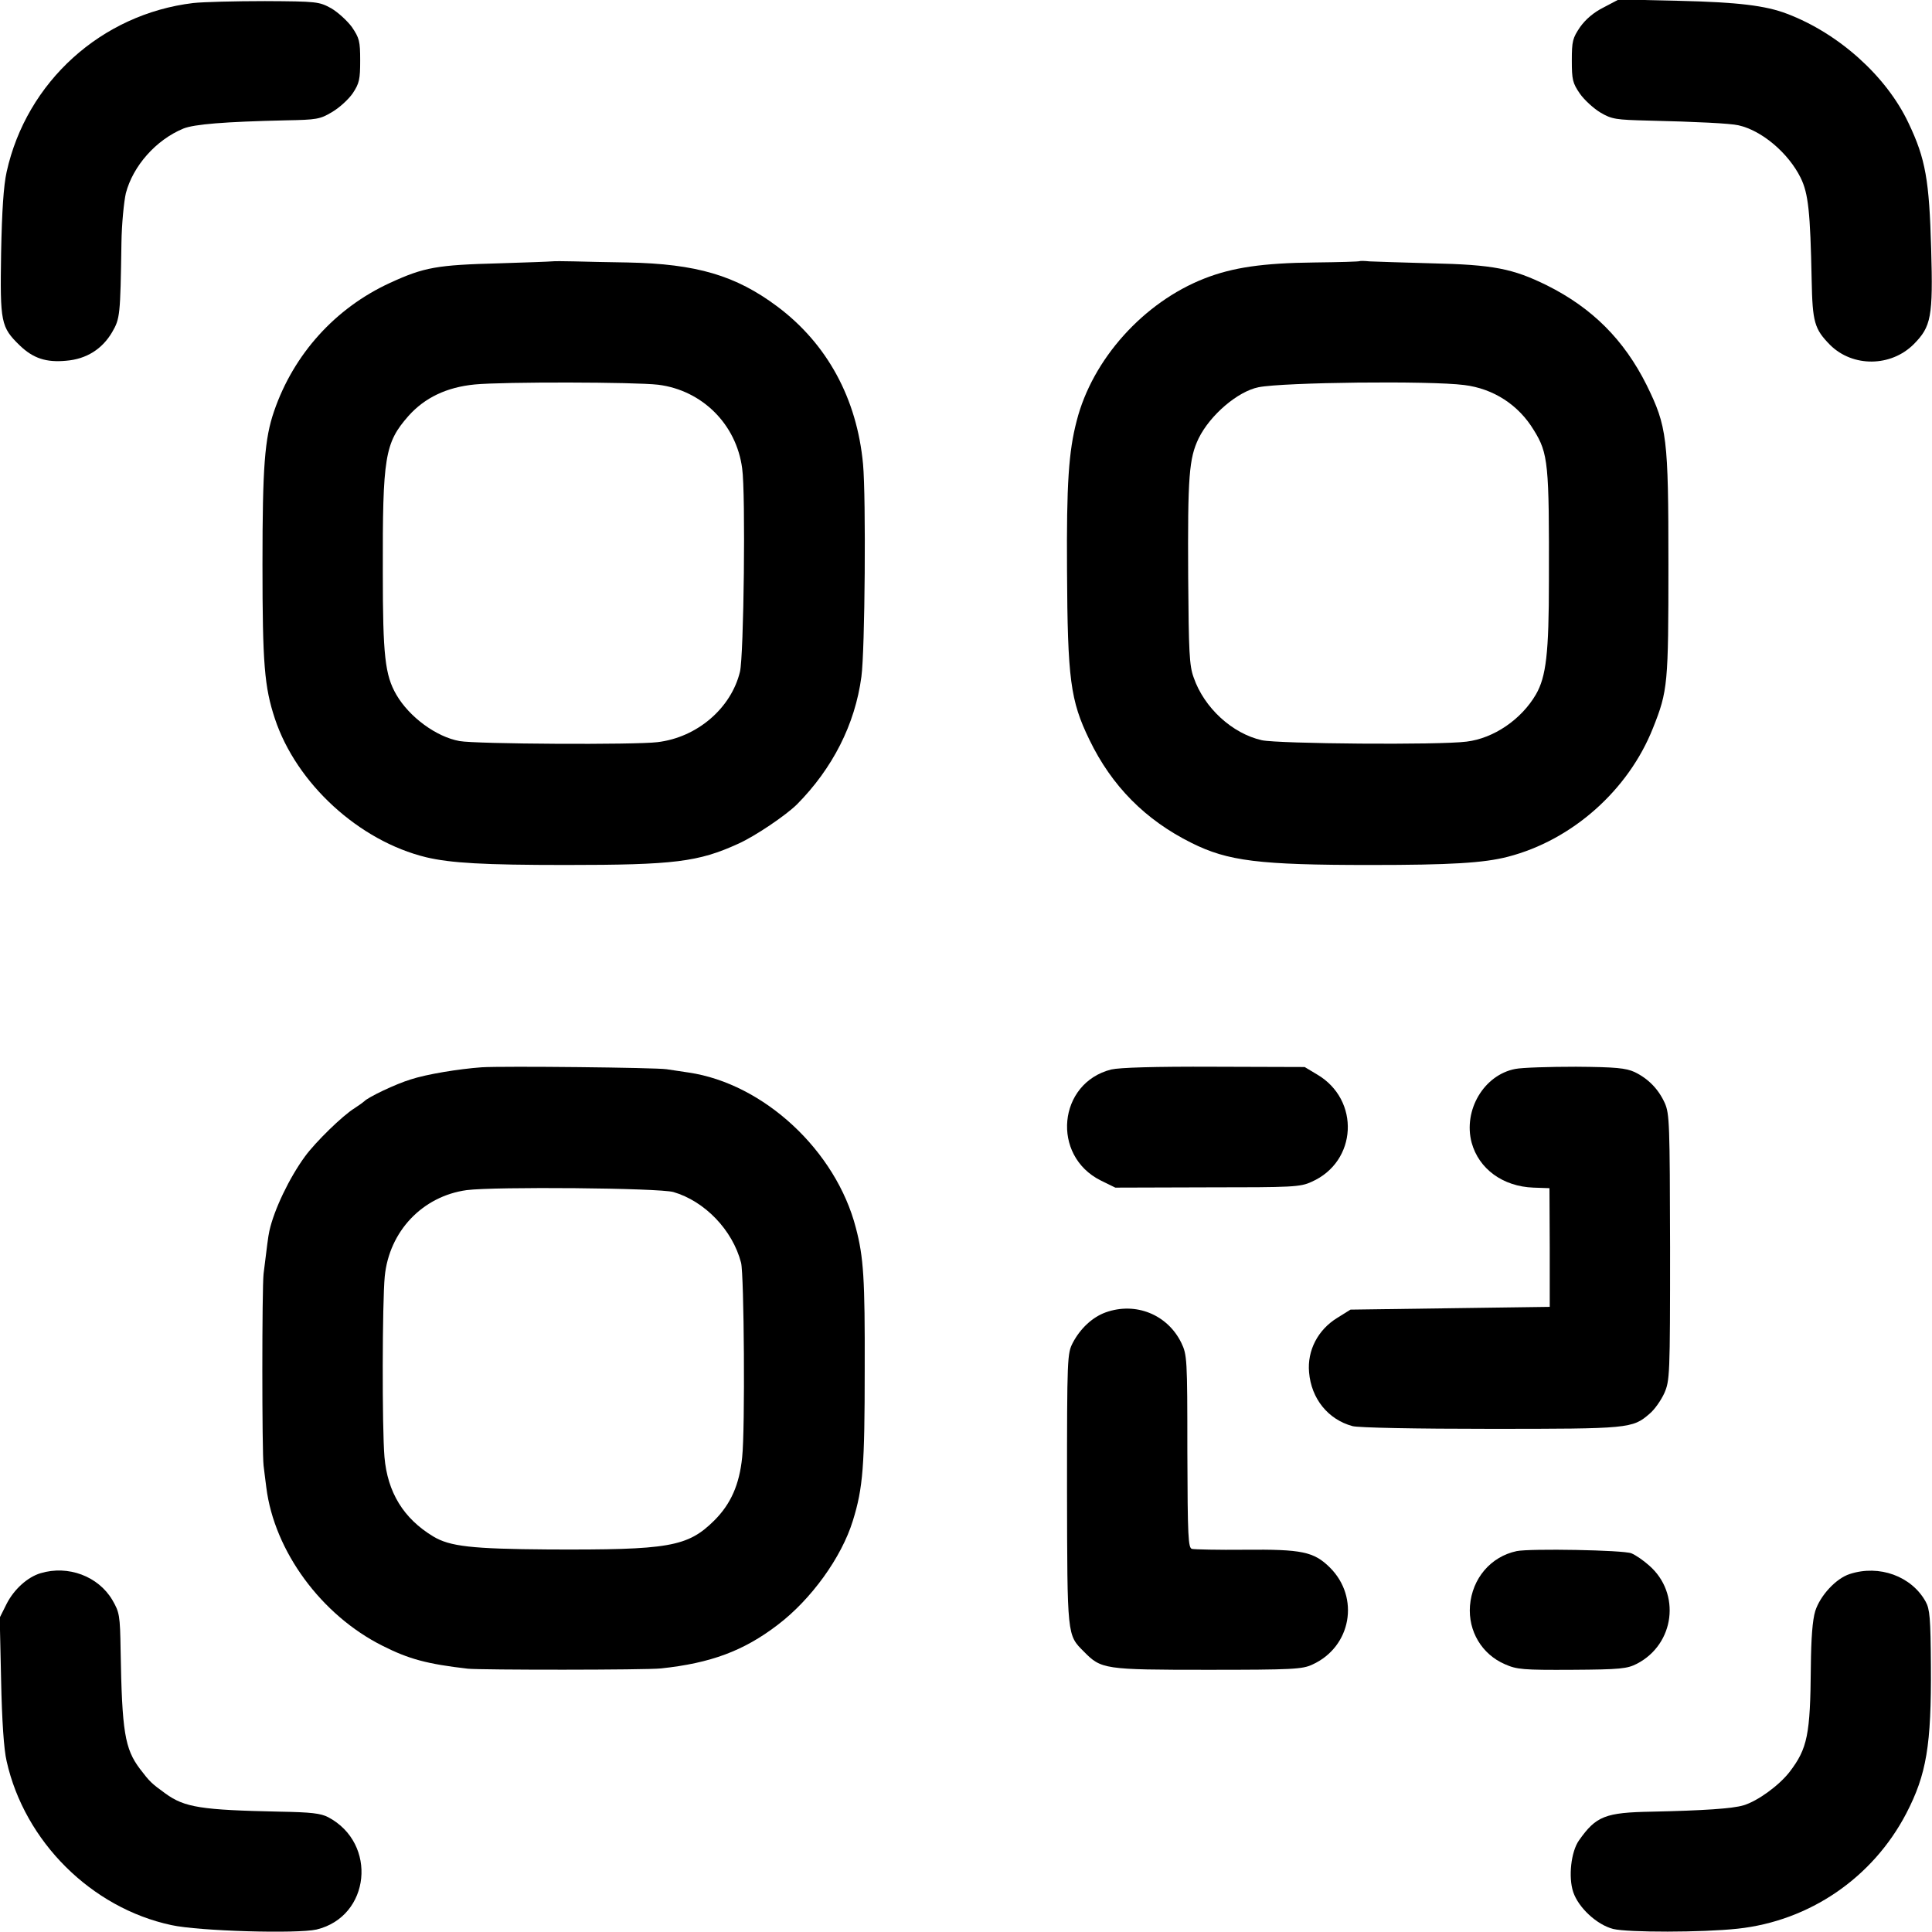
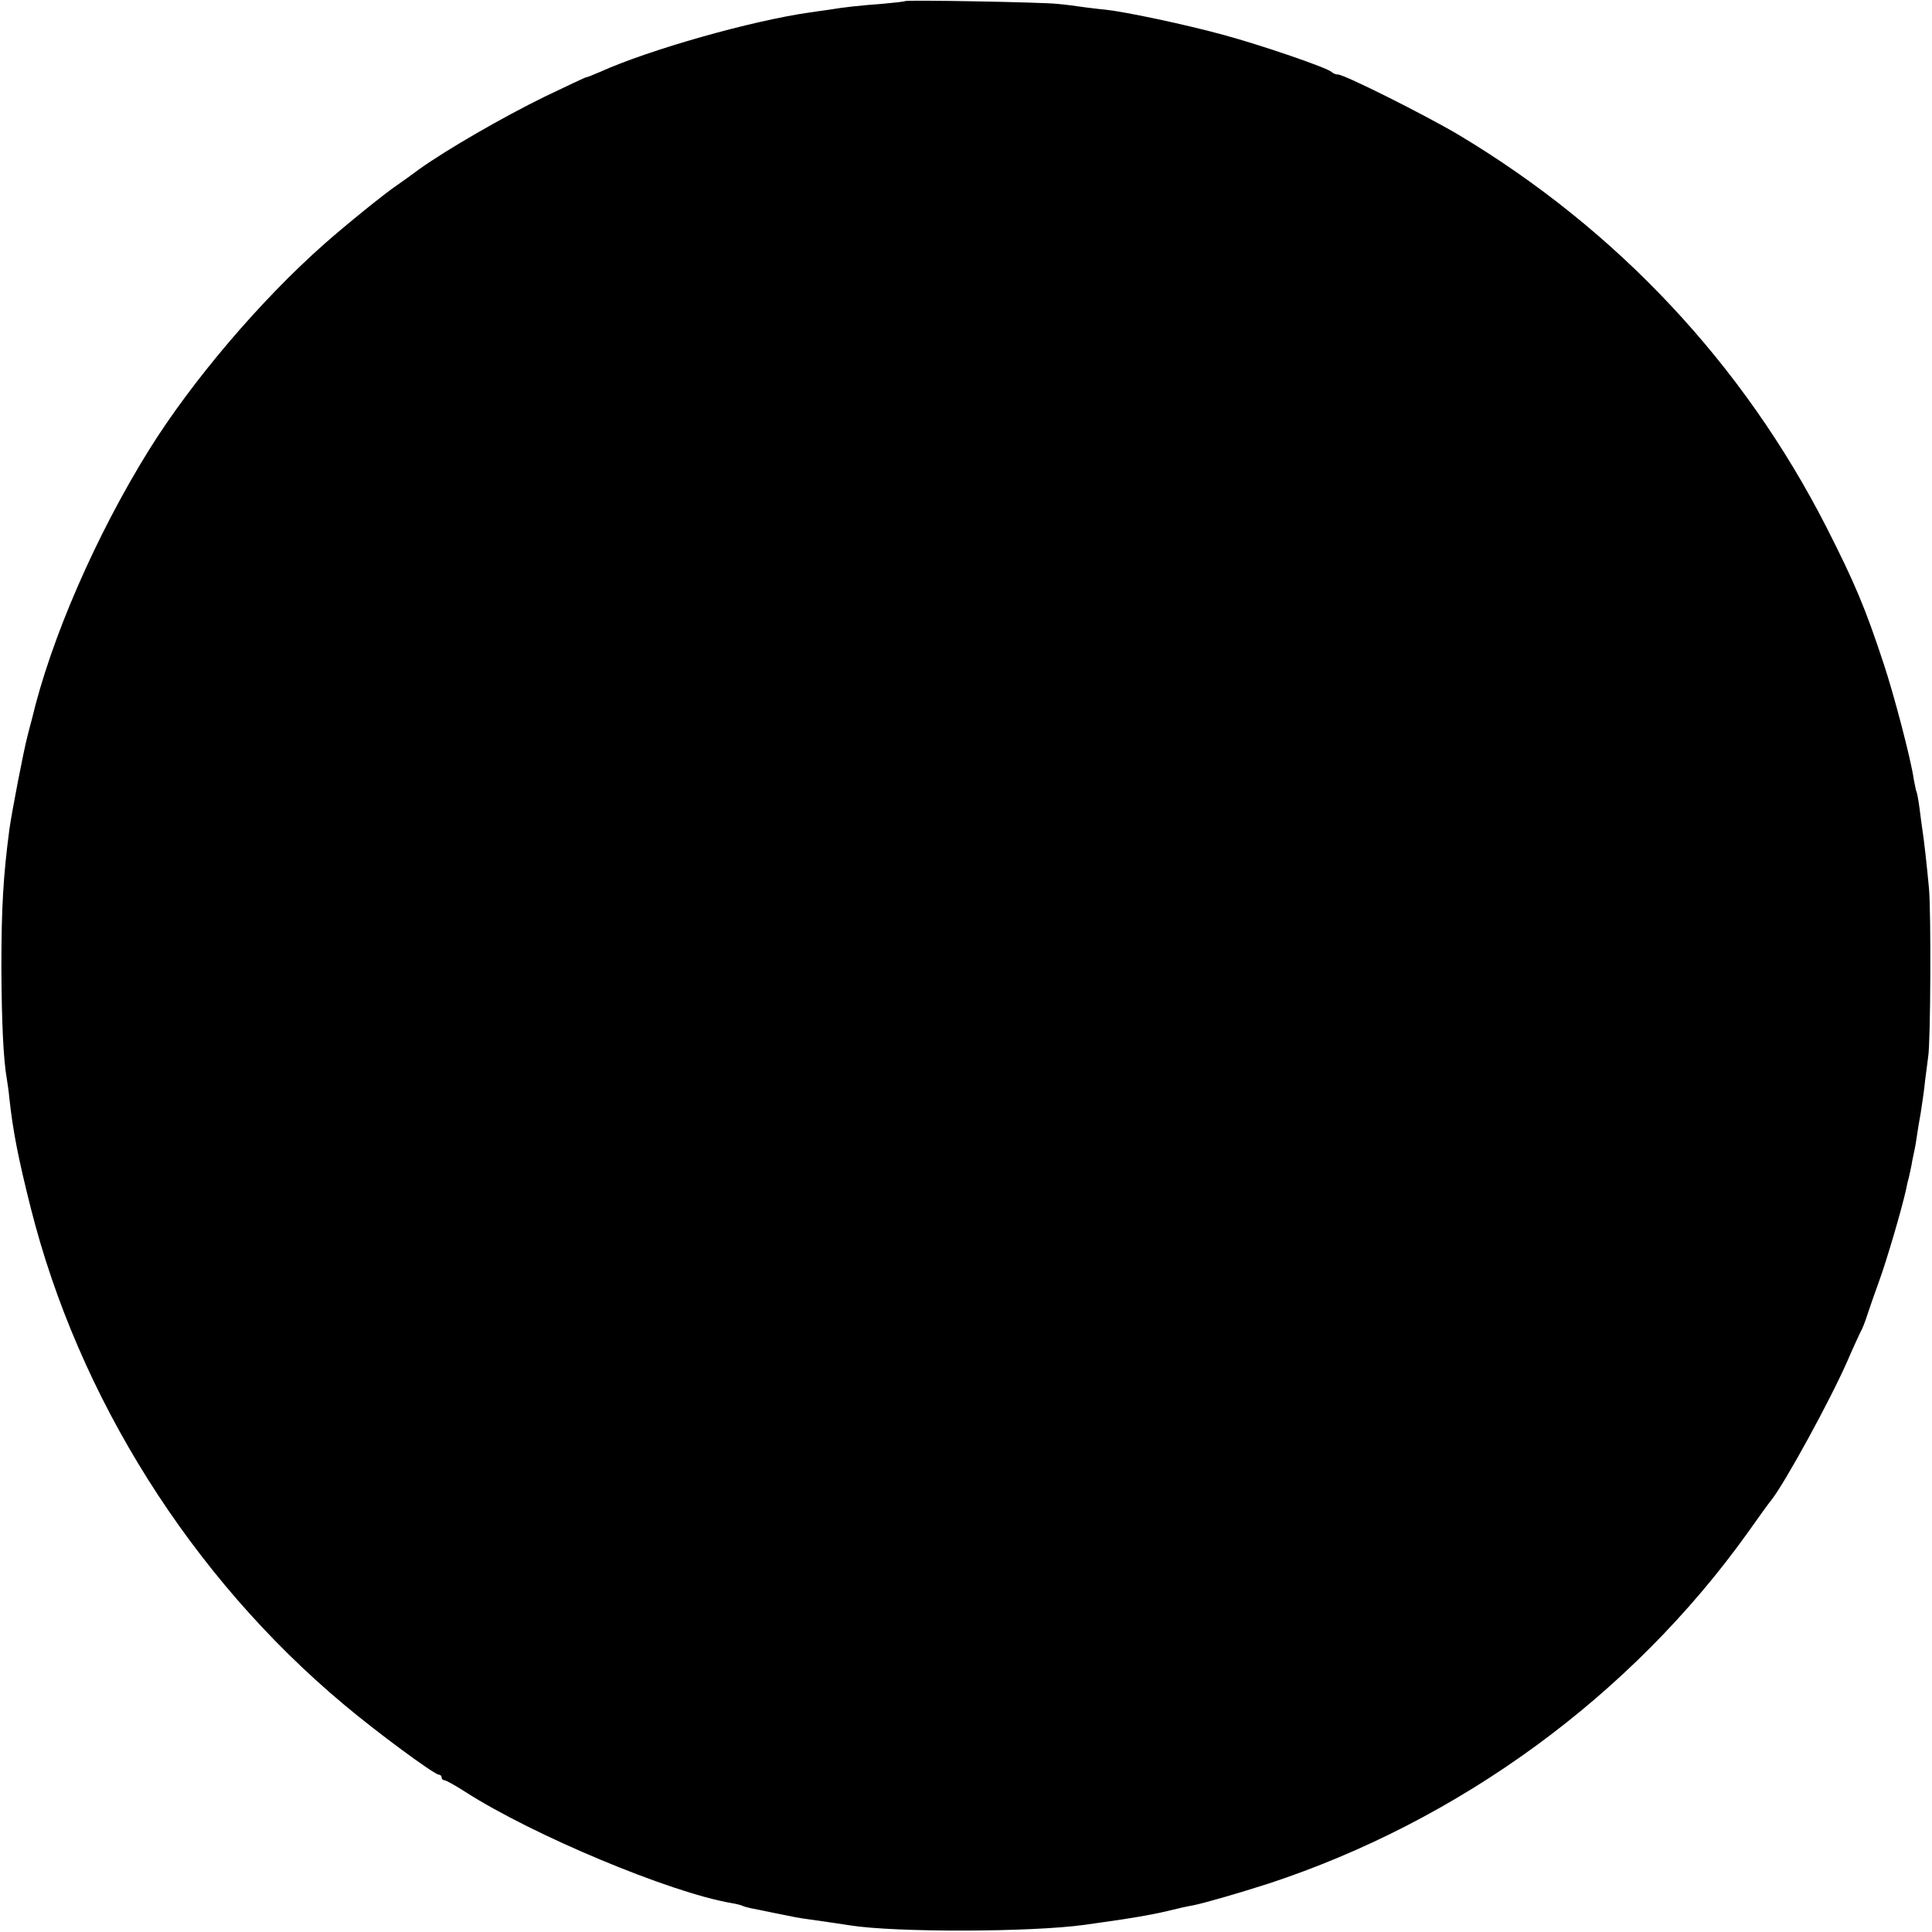
<svg xmlns="http://www.w3.org/2000/svg" version="1.0" width="700pt" height="700pt" viewBox="0 0 700 700" preserveAspectRatio="xMidYMid meet">
  <g transform="translate(0,700) scale(0.1,-0.1)" fill="#000000" stroke="none">
-     <path d="M700 6989 c-333 -40 -604 -286 -676 -612 -11 -50 -17 -140 -20 -294 -4 -252 -1 -268 68 -335 48 -46 95 -62 168 -55 73 6 130 42 166 103 29 50 30 60 34 324 1 69 9 149 16 180 26 99 109 193 208 234 39 16 150 25 372 30 111 2 124 4 167 30 26 15 60 46 75 68 24 36 27 51 27 119 0 70 -3 81 -30 121 -17 23 -51 54 -75 68 -44 24 -51 25 -240 26 -107 0 -224 -3 -260 -7z" />
-     <path d="M5810 6973 c-36 -18 -65 -43 -85 -71 -27 -40 -30 -51 -30 -121 0 -70 3 -82 29 -120 16 -23 50 -54 75 -69 41 -24 55 -26 175 -29 171 -4 295 -10 325 -17 85 -19 181 -101 225 -190 28 -57 35 -123 40 -371 3 -153 10 -177 67 -235 82 -81 220 -80 303 3 63 64 70 98 63 345 -7 249 -20 326 -82 456 -80 170 -253 325 -440 396 -78 30 -179 42 -390 47 l-220 5 -55 -29z" />
-     <path d="M1999 6053 c-8 -1 -93 -4 -189 -7 -227 -6 -273 -14 -397 -71 -198 -91 -349 -258 -420 -465 -34 -99 -42 -199 -42 -555 0 -361 7 -444 45 -559 78 -235 305 -443 548 -502 89 -21 208 -28 506 -28 394 0 480 11 625 77 62 28 171 102 212 142 129 130 211 290 234 463 13 95 17 649 6 770 -22 238 -130 436 -310 571 -151 113 -293 155 -543 160 -71 1 -159 3 -195 4 -36 1 -72 1 -80 0z m386 -447 c159 -20 283 -143 304 -303 13 -90 6 -679 -8 -737 -32 -132 -155 -238 -299 -255 -79 -10 -659 -7 -717 4 -84 15 -182 87 -229 168 -41 71 -49 141 -49 442 -1 421 7 470 93 568 59 66 138 104 240 114 103 10 582 9 665 -1z" />
-     <path d="M4927 6054 c-1 -2 -76 -4 -165 -5 -186 -2 -296 -18 -398 -58 -220 -86 -406 -292 -463 -516 -29 -111 -37 -228 -35 -540 2 -396 12 -473 81 -615 81 -168 203 -291 370 -374 132 -66 244 -80 648 -80 288 0 411 7 499 30 232 60 436 241 525 466 54 135 56 160 56 593 0 461 -5 499 -79 650 -82 164 -197 279 -361 361 -124 61 -194 75 -420 80 -104 3 -205 6 -223 7 -18 2 -34 2 -35 1z m378 -449 c106 -13 197 -72 252 -163 53 -85 56 -122 55 -547 0 -261 -10 -347 -47 -411 -53 -91 -153 -159 -251 -171 -99 -13 -682 -8 -742 5 -107 24 -209 117 -247 227 -16 43 -18 93 -20 365 -2 365 3 429 38 502 42 85 142 170 217 185 90 18 621 24 745 8z" />
-     <path d="M1745 3133 c-83 -6 -199 -25 -257 -44 -53 -16 -154 -64 -168 -79 -3 -3 -18 -14 -35 -25 -44 -27 -142 -123 -180 -175 -57 -78 -112 -193 -129 -270 -5 -23 -8 -51 -21 -155 -6 -51 -6 -648 0 -695 2 -19 7 -55 10 -80 29 -230 199 -462 421 -573 95 -48 161 -66 309 -83 48 -5 645 -5 700 1 179 19 299 63 423 158 121 92 231 244 272 377 37 119 43 198 43 550 1 326 -4 405 -32 511 -72 280 -334 523 -606 563 -22 3 -58 9 -80 12 -39 6 -590 12 -670 7z m695 -452 c113 -33 214 -137 245 -256 11 -42 15 -605 4 -705 -10 -99 -41 -169 -101 -229 -97 -96 -164 -107 -600 -105 -280 2 -358 11 -418 47 -108 65 -166 160 -177 288 -9 106 -8 561 1 654 16 164 137 291 297 313 102 13 696 8 749 -7z" />
-     <path d="M4026 3125 c-193 -49 -218 -312 -38 -402 l53 -26 333 1 c310 0 337 1 378 20 166 73 177 297 20 389 l-45 27 -328 1 c-217 1 -343 -3 -373 -10z" />
-     <path d="M5490 3127 c-114 -22 -189 -150 -158 -267 26 -95 113 -159 224 -163 l58 -2 1 -215 0 -215 -361 -5 -361 -5 -48 -30 c-70 -43 -109 -118 -102 -197 8 -96 69 -171 157 -195 20 -6 232 -10 500 -10 503 0 515 1 577 55 18 15 41 48 53 74 20 46 21 62 21 529 -1 447 -2 483 -19 522 -23 51 -60 89 -110 113 -31 14 -67 18 -212 19 -96 0 -195 -3 -220 -8z" />
-     <path d="M4006 2245 c-47 -17 -91 -57 -119 -110 -20 -39 -21 -51 -21 -530 1 -536 0 -528 61 -589 63 -64 73 -66 448 -66 309 0 344 2 380 19 141 64 173 243 63 352 -58 57 -101 66 -308 64 -96 -1 -182 1 -191 3 -14 3 -16 41 -17 353 0 338 -1 350 -22 394 -50 102 -165 149 -274 110z" />
-     <path d="M5495 1380 c-94 -20 -161 -99 -169 -198 -7 -92 43 -176 127 -212 43 -19 66 -21 243 -20 176 1 200 4 235 22 137 71 160 255 44 356 -20 18 -49 38 -64 44 -28 12 -368 18 -416 8z" />
-     <path d="M147 1300 c-47 -14 -96 -58 -123 -111 l-25 -50 5 -227 c3 -146 10 -251 20 -293 65 -291 307 -532 597 -594 100 -22 457 -32 526 -16 195 47 222 312 42 407 -27 14 -62 18 -174 20 -286 6 -346 15 -416 66 -51 37 -56 42 -92 89 -55 73 -65 135 -70 429 -2 128 -4 138 -30 183 -51 86 -160 127 -260 97z" />
-     <path d="M6702 1297 c-50 -16 -107 -78 -125 -134 -10 -33 -15 -98 -16 -203 -2 -245 -12 -295 -77 -380 -38 -49 -116 -106 -167 -121 -39 -12 -146 -19 -332 -23 -169 -3 -202 -16 -264 -104 -29 -41 -39 -133 -21 -187 19 -57 86 -119 145 -134 54 -13 321 -13 451 1 260 28 489 184 611 418 73 141 91 246 89 535 -1 172 -4 205 -19 232 -51 92 -168 135 -275 100z" />
+     <path d="M3279 6996 c-2 -2 -40 -6 -84 -10 -81 -6 -136 -12 -190 -21 -16 -2 -48 -7 -70 -10 -212 -30 -583 -135 -762 -216 -24 -10 -45 -19 -49 -19 -3 0 -71 -32 -152 -71 -151 -74 -352 -190 -453 -262 -31 -23 -67 -49 -79 -57 -45 -30 -187 -145 -265 -214 -231 -204 -480 -497 -635 -746 -192 -309 -356 -685 -425 -978 -3 -9 -9 -35 -15 -57 -15 -57 -58 -281 -66 -340 -22 -167 -29 -283 -29 -500 1 -196 7 -334 20 -406 2 -13 7 -44 9 -69 13 -119 32 -216 77 -395 173 -688 582 -1338 1134 -1800 121 -102 329 -255 345 -255 5 0 10 -4 10 -10 0 -5 4 -10 10 -10 5 0 40 -19 77 -43 245 -157 741 -364 962 -402 19 -3 37 -8 41 -10 3 -2 17 -6 31 -9 13 -2 49 -10 79 -16 88 -18 93 -19 130 -24 70 -10 126 -18 150 -22 164 -26 655 -25 850 2 19 3 51 7 70 10 94 13 171 26 230 40 36 9 76 18 90 20 42 8 169 45 275 79 694 228 1314 681 1736 1270 43 61 82 115 87 120 49 62 213 361 276 505 20 47 42 93 47 104 6 10 17 37 24 60 7 22 27 79 44 126 26 71 80 254 97 330 2 11 6 30 10 43 3 12 7 33 10 47 2 14 7 36 10 50 3 14 7 37 9 52 2 15 8 53 14 85 5 32 13 85 16 118 4 33 9 71 11 85 9 48 11 526 3 612 -8 86 -18 175 -24 213 -2 11 -6 45 -10 75 -4 30 -9 58 -11 61 -2 4 -6 24 -10 45 -10 72 -72 308 -109 419 -67 203 -104 291 -207 494 -302 592 -759 1079 -1334 1423 -120 71 -413 218 -436 218 -8 0 -18 4 -23 9 -17 16 -254 97 -390 134 -138 38 -356 84 -430 92 -5 0 -37 4 -70 8 -33 5 -80 11 -105 13 -54 6 -546 15 -551 10z" />
  </g>
</svg>
